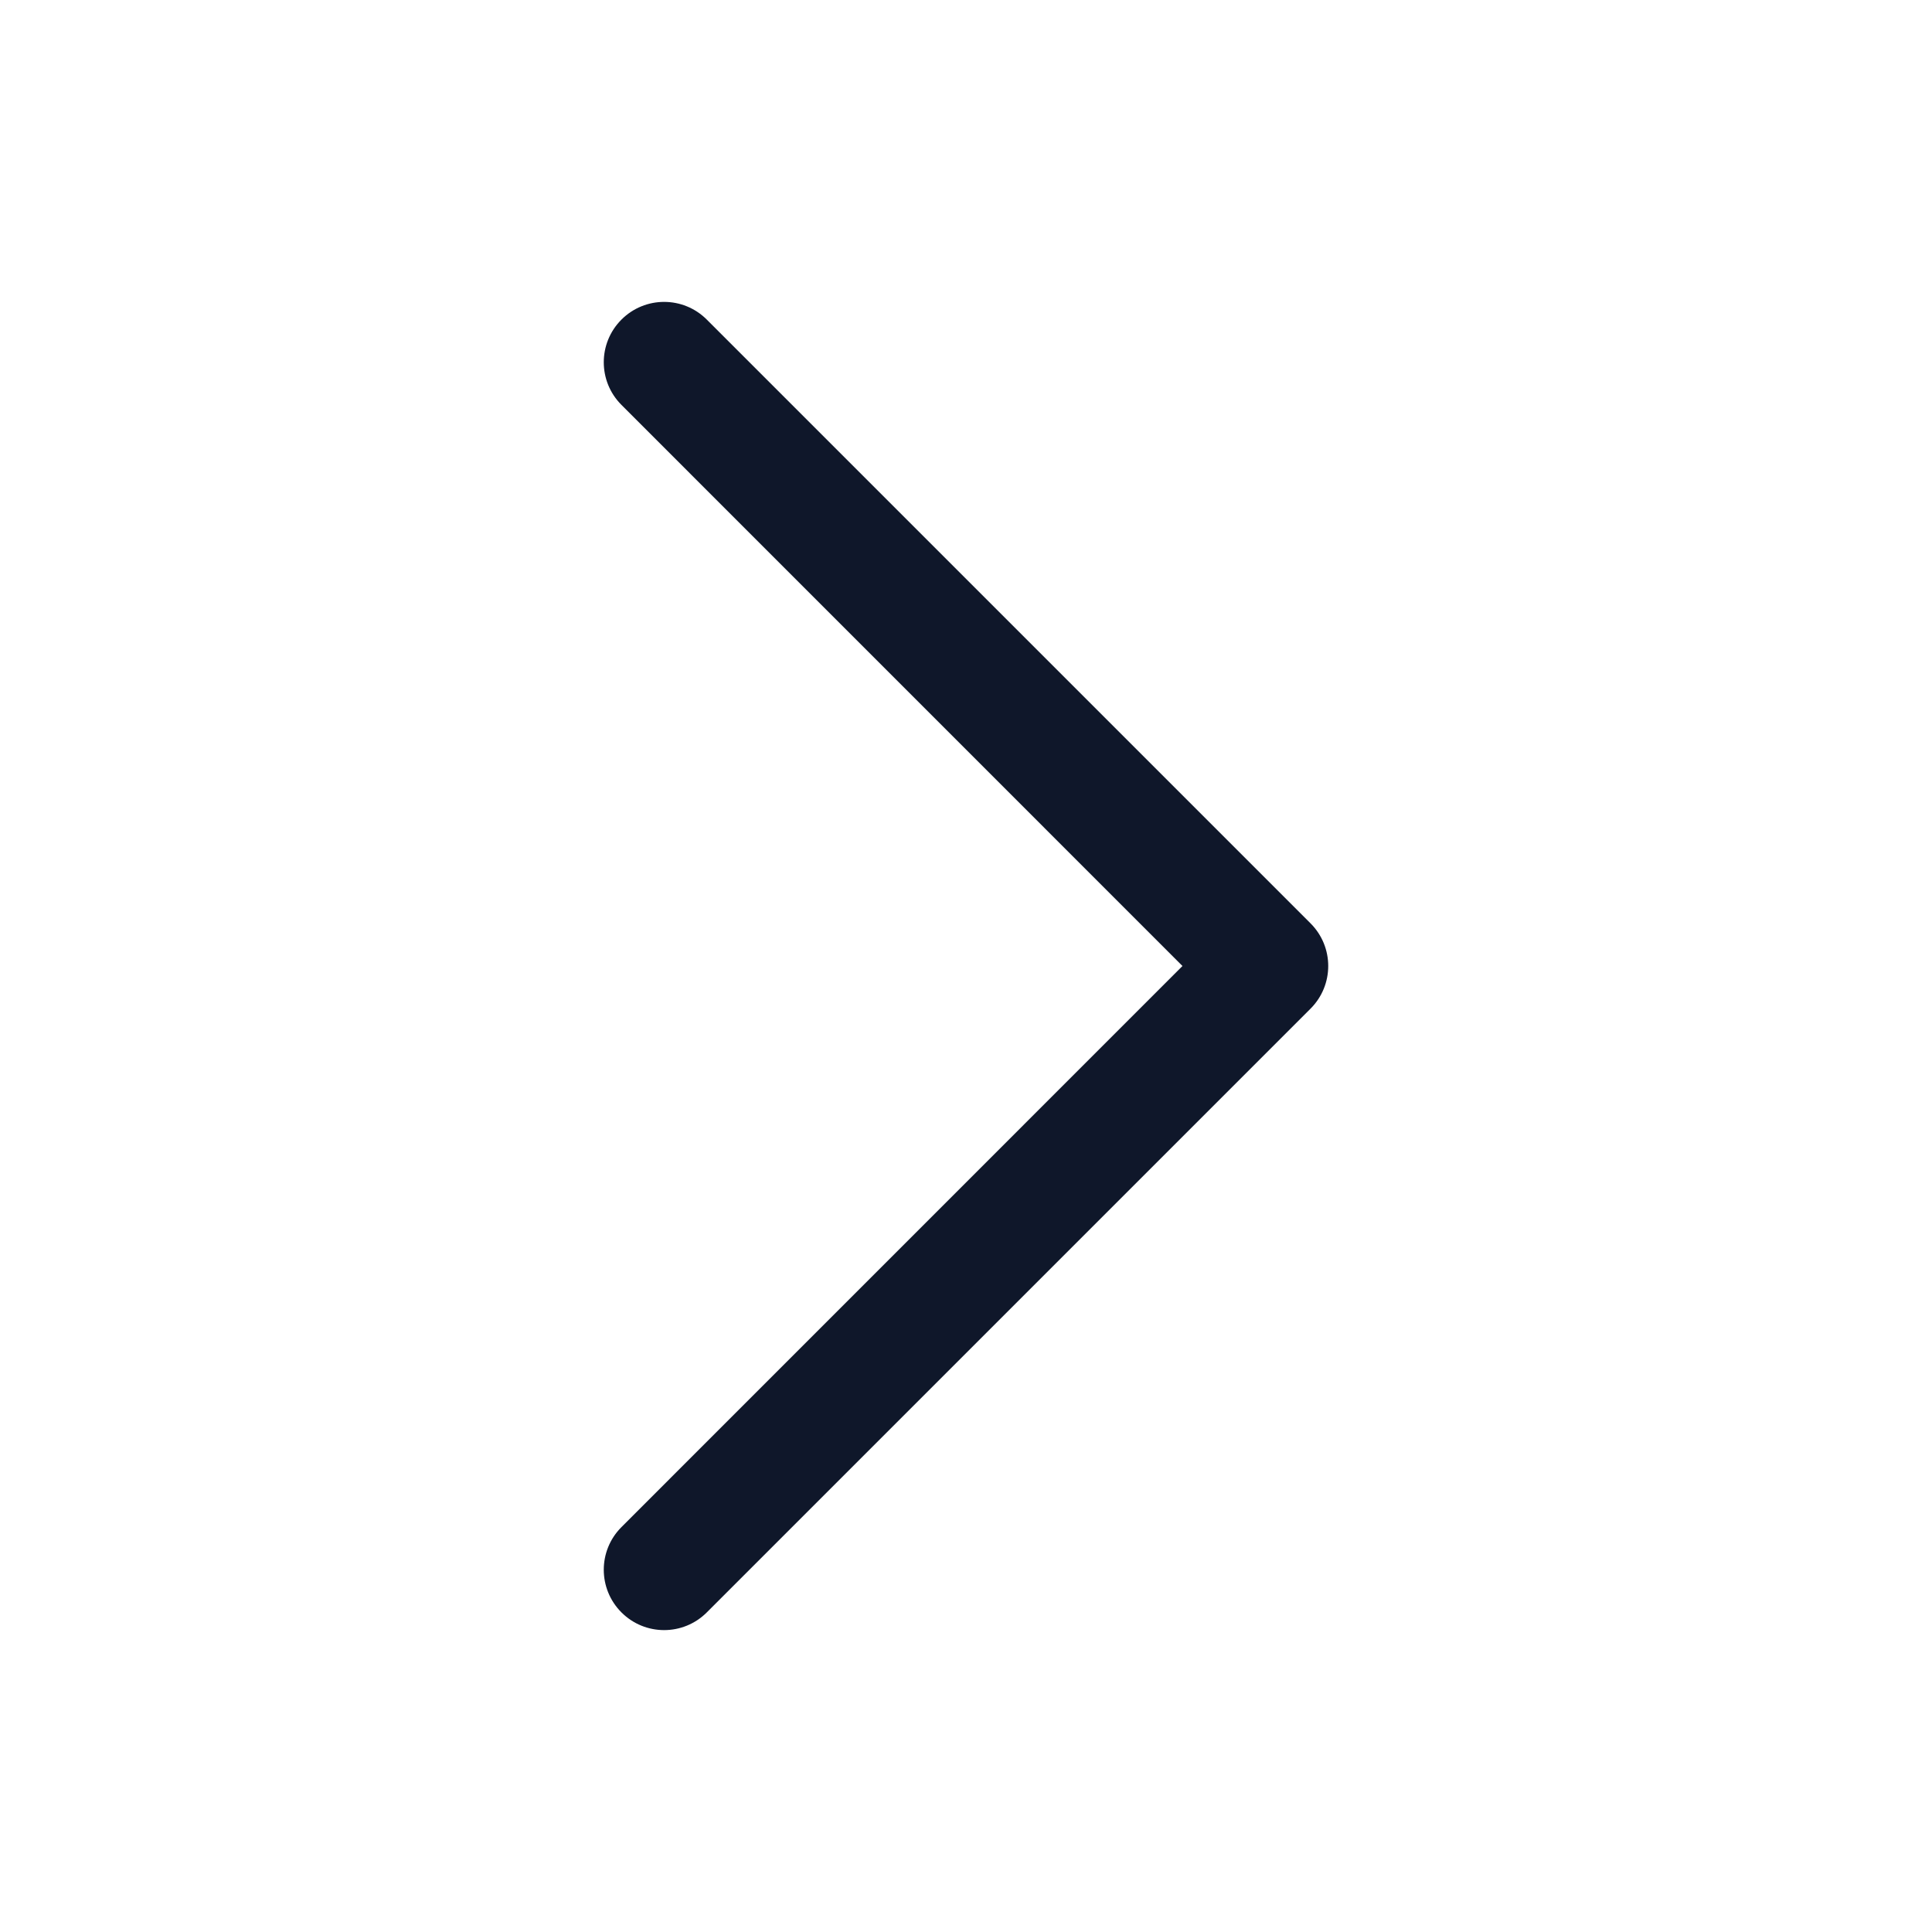
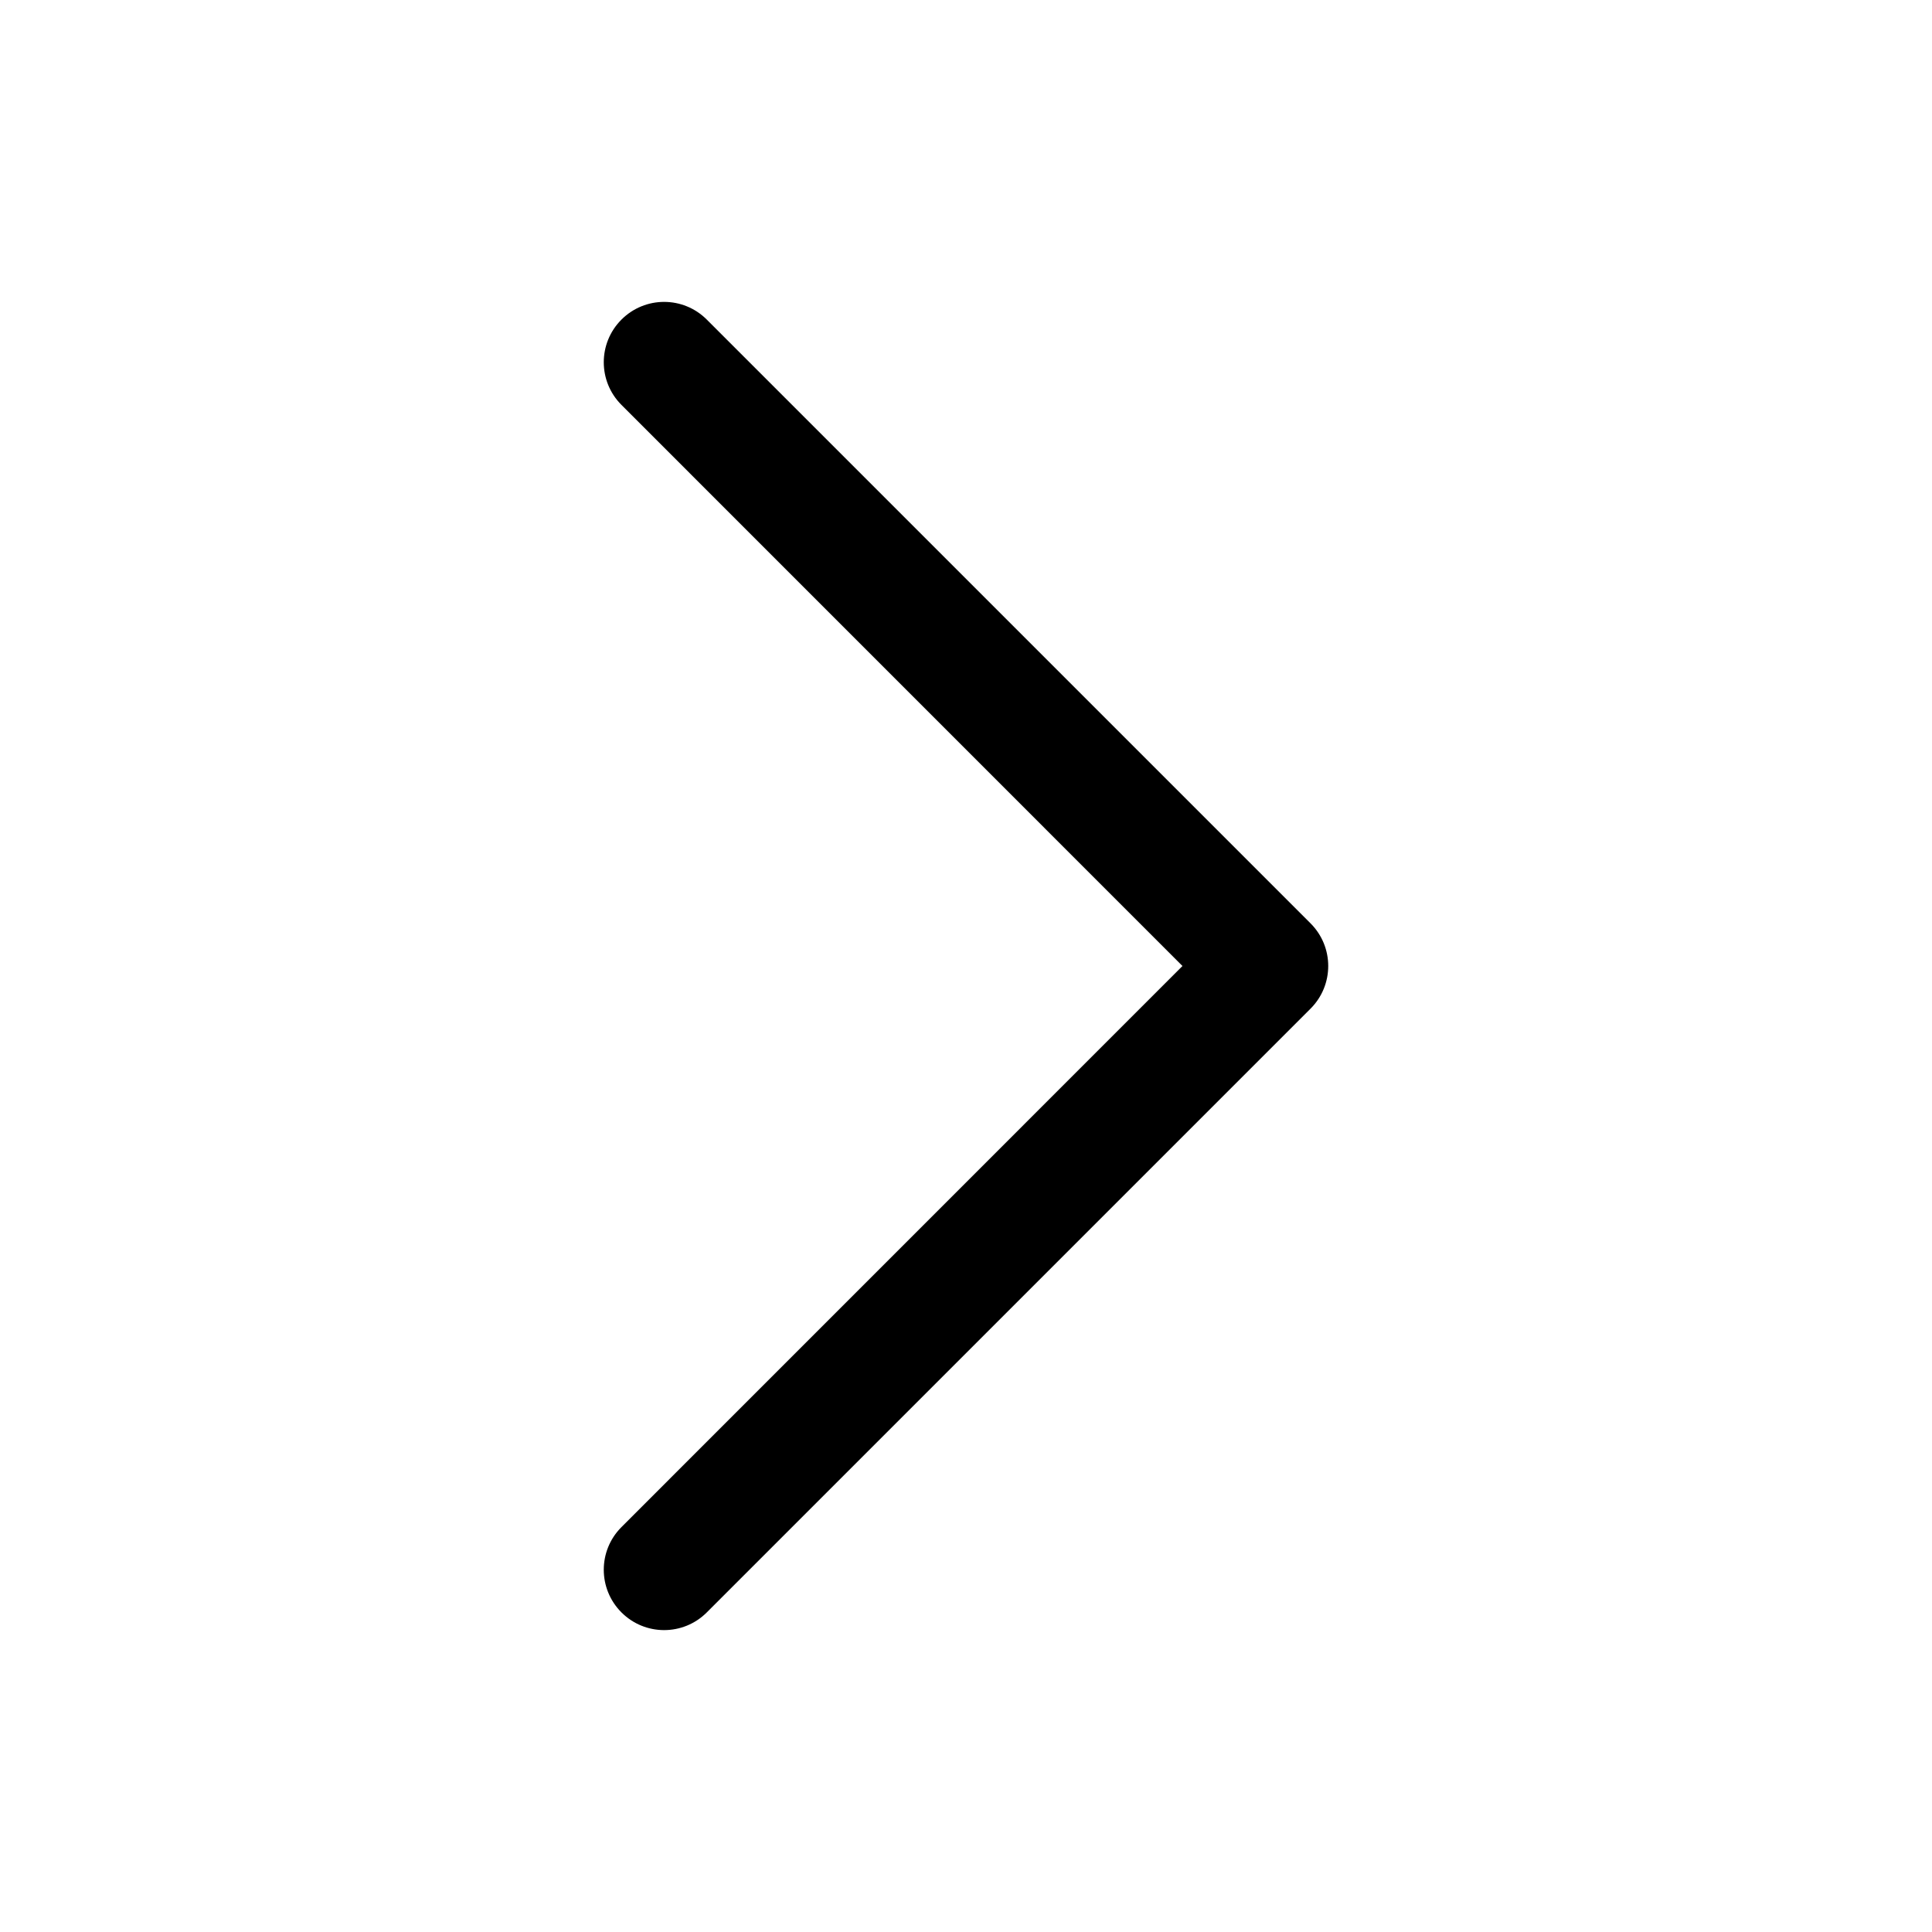
<svg xmlns="http://www.w3.org/2000/svg" width="24" height="24" viewBox="0 0 24 24" fill="none">
-   <path fill-rule="evenodd" clip-rule="evenodd" d="M16.28 11.47C16.573 11.763 16.573 12.237 16.28 12.53L8.78 20.03C8.487 20.323 8.013 20.323 7.72 20.03C7.427 19.737 7.427 19.263 7.72 18.97L14.689 12L7.72 5.03C7.427 4.737 7.427 4.263 7.72 3.97C8.013 3.677 8.487 3.677 8.78 3.97L16.28 11.47Z" fill="#0F172A" />
+   <path fill-rule="evenodd" clip-rule="evenodd" d="M16.28 11.47C16.573 11.763 16.573 12.237 16.28 12.53L8.78 20.03C8.487 20.323 8.013 20.323 7.72 20.03C7.427 19.737 7.427 19.263 7.72 18.97L14.689 12L7.72 5.03C7.427 4.737 7.427 4.263 7.72 3.97C8.013 3.677 8.487 3.677 8.78 3.97L16.28 11.47Z" fill="currentColor" />
</svg>
